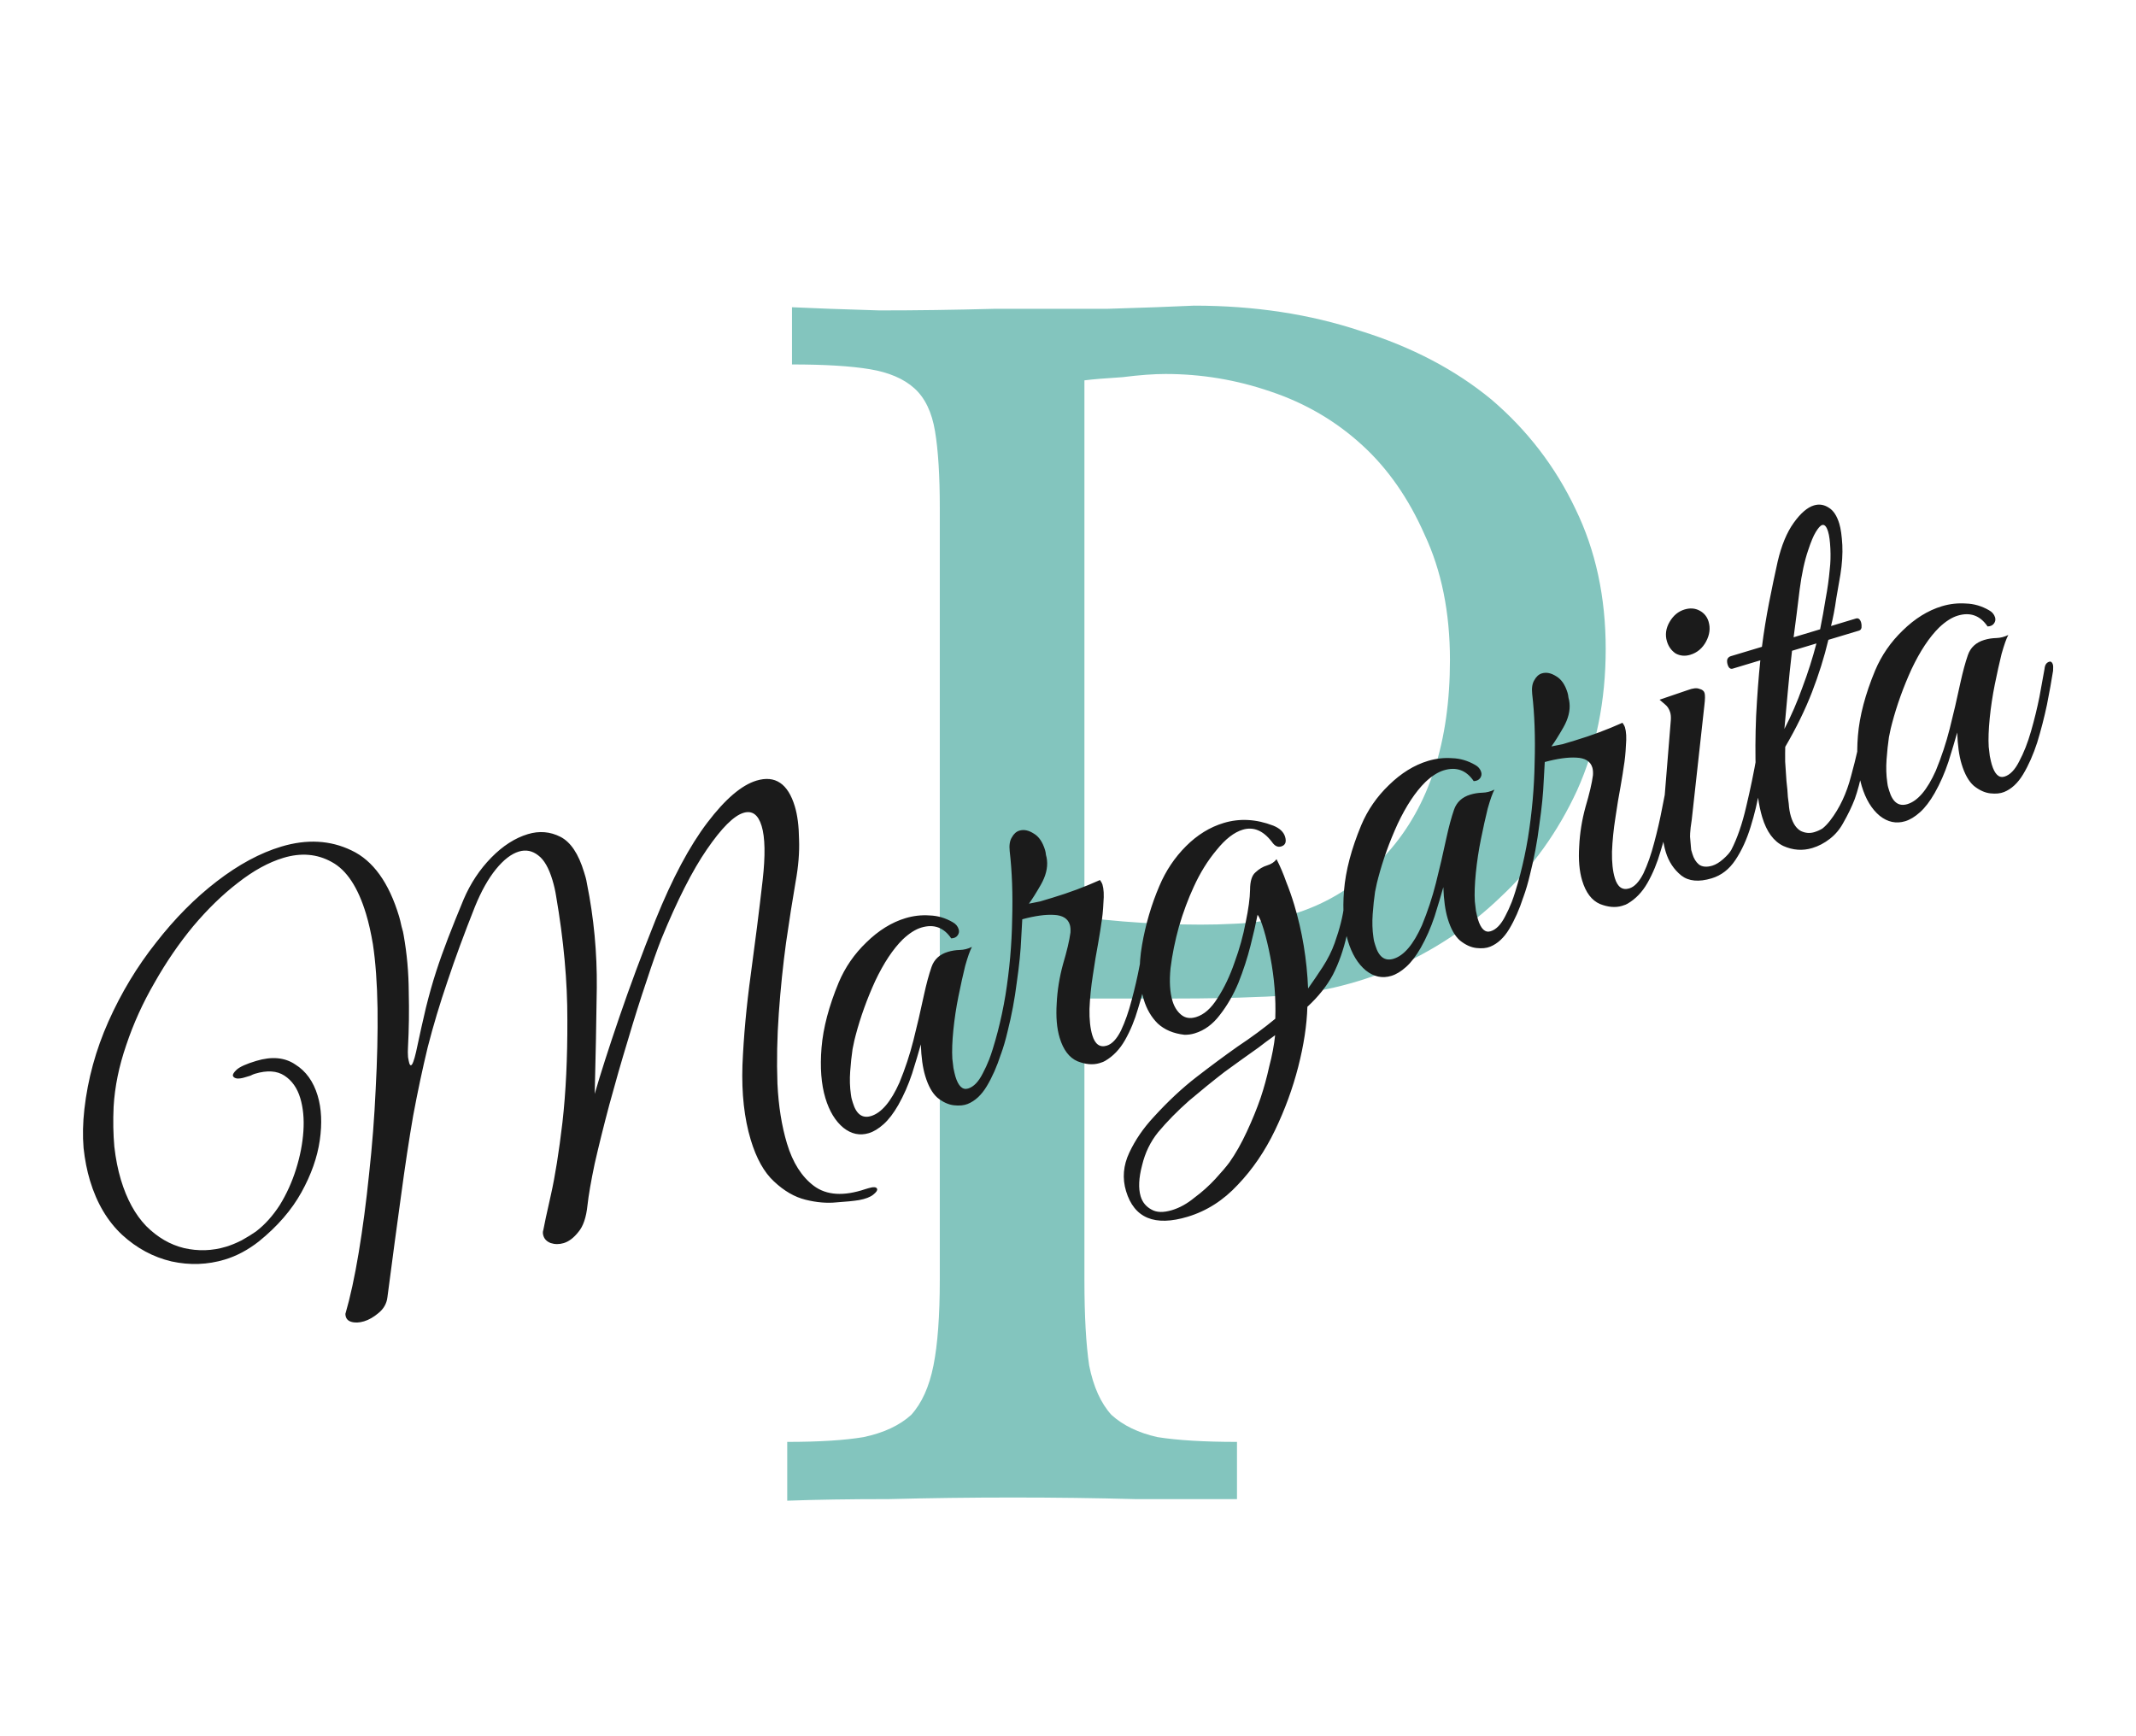
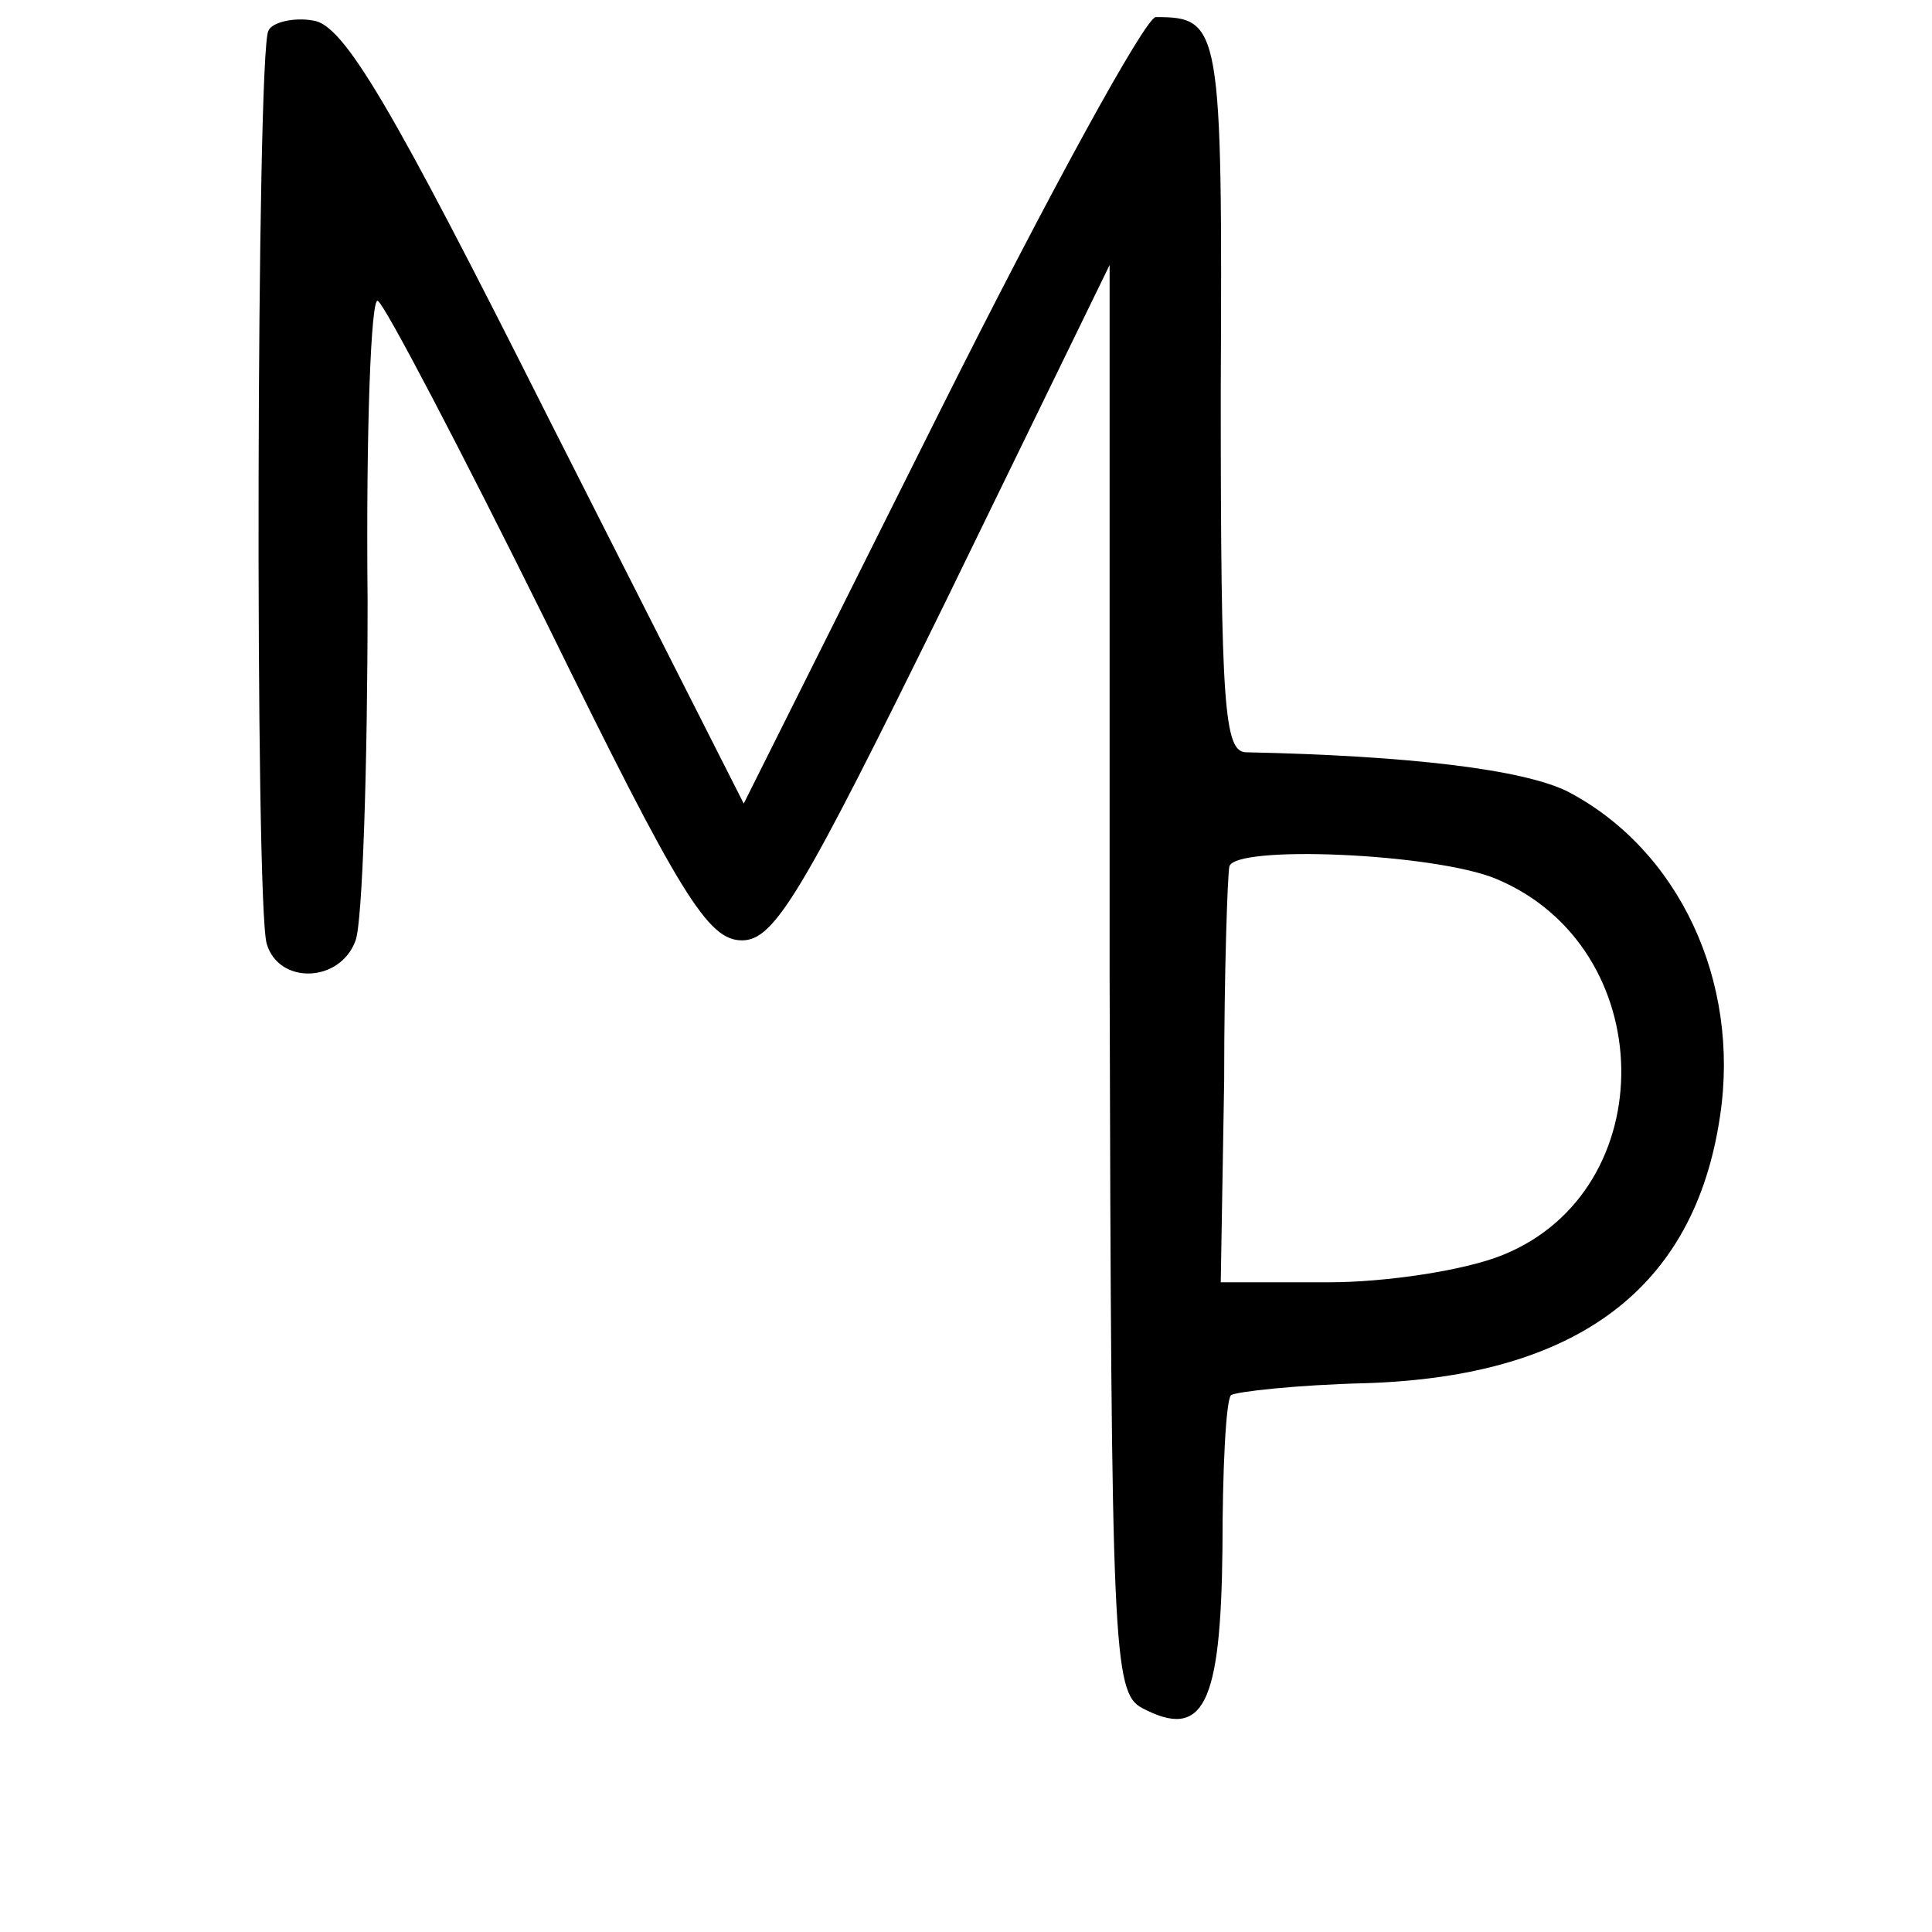
- <svg xmlns="http://www.w3.org/2000/svg" width="192" height="156" viewBox="0 0 192 156" fill="none">
-   <path d="M97.476 115.048C97.476 118.286 97.619 120.857 97.905 122.762C98.285 124.667 98.952 126.143 99.905 127.191C100.952 128.143 102.333 128.809 104.047 129.19C105.857 129.476 108.238 129.619 111.19 129.619V134.762C108.619 134.762 105.571 134.762 102.048 134.762C98.524 134.667 94.857 134.619 91.047 134.619C87.238 134.619 83.524 134.667 79.905 134.762C76.381 134.762 73.333 134.81 70.762 134.905V129.619C73.619 129.619 75.905 129.476 77.619 129.19C79.428 128.809 80.857 128.143 81.905 127.191C82.857 126.143 83.524 124.667 83.905 122.762C84.285 120.857 84.476 118.286 84.476 115.048V45.619C84.476 42.762 84.333 40.476 84.047 38.762C83.762 37.048 83.143 35.762 82.19 34.905C81.238 34.048 79.905 33.476 78.19 33.19C76.476 32.905 74.143 32.762 71.19 32.762V27.619C73.19 27.714 75.809 27.809 79.047 27.905C82.381 27.905 85.809 27.857 89.333 27.762C92.857 27.762 96.238 27.762 99.476 27.762C102.714 27.667 105.333 27.571 107.333 27.476C112.762 27.476 117.762 28.238 122.333 29.762C126.904 31.191 130.809 33.238 134.048 35.905C137.286 38.667 139.809 41.952 141.619 45.762C143.428 49.476 144.333 53.667 144.333 58.333C144.333 63 143.476 67.238 141.762 71.048C140.047 74.762 137.762 77.952 134.905 80.619C132.047 83.381 128.714 85.571 124.905 87.191C121.19 88.714 117.238 89.524 113.047 89.619C110.952 89.714 108.476 89.762 105.619 89.762C102.762 89.762 100.047 89.762 97.476 89.762V115.048ZM97.476 82.476C99.762 82.762 102.095 82.952 104.476 83.048C106.952 83.143 109.047 83.143 110.762 83.048C116.476 82.857 121.143 80.714 124.762 76.619C128.476 72.428 130.333 66.667 130.333 59.333C130.333 55.048 129.571 51.286 128.047 48.047C126.619 44.81 124.762 42.143 122.476 40.047C120.095 37.857 117.333 36.238 114.19 35.191C111.143 34.143 108 33.619 104.762 33.619C103.714 33.619 102.428 33.714 100.905 33.905C99.381 34 98.238 34.095 97.476 34.191V82.476Z" fill="#83C5BE" />
-   <path d="M77.21 107.884C76.725 107.962 76.049 108.03 75.184 108.087C74.327 108.175 73.404 108.096 72.414 107.851C71.423 107.606 70.478 107.059 69.577 106.21C68.686 105.392 67.987 104.142 67.481 102.461C66.9 100.531 66.653 98.297 66.737 95.76C66.844 93.181 67.094 90.458 67.487 87.59C67.879 84.722 68.235 81.899 68.553 79.121C68.803 76.907 68.774 75.287 68.464 74.26C68.155 73.232 67.612 72.836 66.833 73.07C65.962 73.332 64.865 74.426 63.544 76.352C62.244 78.237 60.879 80.922 59.45 84.407C59.084 85.333 58.635 86.605 58.104 88.225C57.564 89.813 57.008 91.576 56.437 93.513C55.856 95.419 55.301 97.352 54.77 99.311C54.261 101.229 53.824 102.991 53.458 104.594C53.123 106.189 52.906 107.442 52.807 108.355C52.693 109.442 52.423 110.236 51.997 110.738C51.58 111.27 51.138 111.607 50.671 111.748C50.267 111.869 49.876 111.868 49.499 111.744C49.153 111.61 48.934 111.388 48.84 111.077C48.784 110.89 48.783 110.72 48.839 110.568C48.914 110.138 49.14 109.085 49.519 107.41C49.897 105.734 50.243 103.559 50.559 100.884C50.864 98.178 51.011 95.112 50.998 91.687C51.008 88.222 50.67 84.504 49.984 80.535C49.915 80.081 49.806 79.604 49.656 79.106C49.328 78.017 48.902 77.279 48.379 76.893C47.846 76.477 47.268 76.362 46.646 76.549C45.961 76.755 45.272 77.285 44.578 78.139C43.885 78.993 43.255 80.116 42.69 81.508C41.724 83.938 40.902 86.171 40.225 88.208C39.539 90.214 38.946 92.192 38.446 94.142C37.978 96.082 37.542 98.131 37.14 100.289C36.768 102.438 36.404 104.839 36.049 107.492C35.684 110.114 35.275 113.157 34.824 116.619C34.756 117.183 34.49 117.653 34.027 118.031C33.594 118.398 33.16 118.648 32.724 118.779C32.288 118.91 31.902 118.925 31.566 118.822C31.23 118.72 31.057 118.483 31.047 118.113C31.481 116.624 31.88 114.79 32.242 112.61C32.605 110.43 32.915 108.079 33.174 105.556C33.456 102.994 33.654 100.439 33.77 97.891C33.908 95.304 33.963 92.894 33.936 90.662C33.9 88.398 33.761 86.471 33.52 84.88C33.432 84.363 33.338 83.882 33.238 83.437C33.138 82.992 33.027 82.567 32.905 82.162C32.184 79.765 31.155 78.208 29.819 77.49C28.513 76.762 27.067 76.637 25.479 77.115C24.141 77.518 22.771 78.27 21.371 79.37C19.993 80.43 18.654 81.733 17.354 83.278C16.084 84.815 14.929 86.503 13.888 88.344C12.837 90.154 11.991 92.022 11.348 93.947C10.695 95.841 10.317 97.686 10.213 99.483C10.155 100.756 10.177 101.955 10.277 103.079C10.4 104.162 10.597 105.155 10.868 106.058C11.393 107.801 12.149 109.186 13.137 110.213C14.156 111.23 15.289 111.891 16.535 112.195C17.812 112.489 19.073 112.449 20.318 112.074C20.753 111.943 21.222 111.751 21.723 111.499C22.246 111.205 22.675 110.94 23.011 110.703C23.811 110.089 24.523 109.298 25.148 108.329C25.764 107.329 26.253 106.248 26.616 105.086C26.98 103.924 27.198 102.789 27.272 101.681C27.346 100.572 27.251 99.582 26.989 98.71C26.717 97.808 26.244 97.136 25.567 96.694C24.891 96.253 24.009 96.196 22.919 96.524C22.794 96.561 22.659 96.619 22.513 96.697C22.388 96.734 22.248 96.776 22.093 96.823L21.952 96.865C21.735 96.931 21.523 96.961 21.317 96.955C21.102 96.918 20.976 96.837 20.939 96.712C20.901 96.588 21.015 96.401 21.279 96.152C21.575 95.893 22.158 95.632 23.03 95.37C24.431 94.948 25.6 95.055 26.538 95.689C27.497 96.283 28.169 97.218 28.553 98.494C28.9 99.646 28.964 100.985 28.744 102.511C28.524 104.037 27.975 105.594 27.095 107.183C26.215 108.772 24.943 110.241 23.278 111.591C22.289 112.364 21.265 112.91 20.207 113.228C18.65 113.697 17.055 113.753 15.42 113.396C13.775 113.008 12.297 112.214 10.985 111.013C9.664 109.781 8.698 108.154 8.089 106.131C7.818 105.228 7.625 104.25 7.512 103.198C7.421 102.105 7.445 100.944 7.584 99.714C7.89 97.008 8.61 94.381 9.744 91.832C10.9 89.244 12.327 86.879 14.025 84.739C15.713 82.567 17.536 80.728 19.494 79.223C21.451 77.717 23.379 76.678 25.277 76.107C27.581 75.413 29.686 75.527 31.593 76.447C33.53 77.357 34.958 79.338 35.876 82.388C35.942 82.606 36.015 82.906 36.096 83.289C36.2 83.632 36.264 83.901 36.289 84.097C36.58 85.741 36.731 87.427 36.742 89.155C36.784 90.874 36.76 92.544 36.672 94.167C36.653 94.444 36.655 94.732 36.677 95.031C36.721 95.289 36.757 95.465 36.785 95.558C36.832 95.714 36.886 95.782 36.949 95.763C37.073 95.726 37.224 95.324 37.401 94.558C37.723 93.035 38.019 91.707 38.289 90.573C38.581 89.399 38.885 88.323 39.202 87.345C39.518 86.367 39.877 85.359 40.278 84.322C40.678 83.285 41.144 82.126 41.676 80.846C42.294 79.404 43.123 78.153 44.161 77.094C45.2 76.034 46.296 75.331 47.448 74.984C48.475 74.675 49.45 74.755 50.372 75.224C51.294 75.694 52.003 76.753 52.5 78.403C52.556 78.59 52.603 78.745 52.64 78.87C52.678 78.994 52.718 79.186 52.762 79.444C53.382 82.517 53.675 85.637 53.644 88.803C53.603 91.939 53.541 95.115 53.457 98.331C53.972 96.547 54.708 94.254 55.664 91.454C56.621 88.654 57.709 85.729 58.93 82.68C60.428 78.97 61.979 76.059 63.583 73.946C65.188 71.834 66.66 70.576 67.998 70.173C69.679 69.667 70.829 70.442 71.447 72.496C71.681 73.274 71.807 74.255 71.824 75.438C71.871 76.612 71.767 77.9 71.51 79.301C71.237 80.877 70.952 82.694 70.655 84.752C70.38 86.77 70.164 88.872 70.007 91.058C69.85 93.244 69.809 95.361 69.882 97.41C69.977 99.418 70.264 101.216 70.742 102.804C71.257 104.516 72.063 105.784 73.16 106.608C74.297 107.454 75.837 107.551 77.779 106.898L78.06 106.814C78.526 106.673 78.788 106.696 78.844 106.883C78.882 107.008 78.764 107.179 78.49 107.397C78.216 107.615 77.79 107.778 77.21 107.884ZM86.98 99.24C86.647 99.374 86.234 99.414 85.742 99.358C85.25 99.302 84.758 99.077 84.266 98.682C83.805 98.278 83.438 97.624 83.166 96.722C82.941 95.975 82.81 95.03 82.771 93.887C82.576 94.591 82.314 95.468 81.984 96.517C81.646 97.536 81.233 98.475 80.745 99.335C80.322 100.073 79.883 100.646 79.429 101.055C78.975 101.463 78.53 101.733 78.094 101.864C77.285 102.107 76.523 101.946 75.81 101.38C75.087 100.783 74.547 99.893 74.191 98.71C73.817 97.465 73.701 95.955 73.846 94.18C73.991 92.405 74.506 90.451 75.391 88.317C75.966 86.956 76.793 85.756 77.873 84.719C78.974 83.64 80.147 82.913 81.392 82.539C82.109 82.323 82.831 82.242 83.559 82.294C84.279 82.315 84.967 82.515 85.624 82.894C85.908 83.047 86.092 83.263 86.176 83.543C86.232 83.73 86.201 83.909 86.083 84.081C85.965 84.252 85.772 84.344 85.504 84.356C84.834 83.37 83.938 83.046 82.818 83.383C82.289 83.542 81.733 83.896 81.151 84.445C80.262 85.323 79.433 86.574 78.665 88.197C77.929 89.811 77.347 91.429 76.918 93.052C76.85 93.276 76.755 93.695 76.635 94.308C76.545 94.912 76.474 95.579 76.422 96.307C76.369 97.036 76.39 97.726 76.484 98.376C76.509 98.573 76.536 98.717 76.564 98.811C76.583 98.873 76.616 98.982 76.662 99.138C76.972 100.165 77.515 100.561 78.294 100.327C79.227 100.046 80.08 99.043 80.85 97.317C81.36 96.077 81.777 94.814 82.103 93.528C82.429 92.242 82.747 90.873 83.057 89.422C83.271 88.441 83.496 87.609 83.732 86.927C83.968 86.245 84.459 85.791 85.206 85.567C85.549 85.463 85.905 85.407 86.276 85.397C86.646 85.388 87.009 85.295 87.364 85.121C87.19 85.445 86.988 86.015 86.758 86.831C86.56 87.637 86.358 88.547 86.154 89.559C85.949 90.571 85.796 91.585 85.694 92.6C85.592 93.615 85.562 94.473 85.603 95.173C85.628 95.37 85.661 95.648 85.702 96.009C85.774 96.361 85.833 96.615 85.88 96.77C86.142 97.642 86.522 98.003 87.02 97.853C87.519 97.703 87.959 97.248 88.341 96.488C88.754 95.719 89.11 94.814 89.408 93.773C89.706 92.733 89.957 91.707 90.162 90.695C90.357 89.651 90.51 88.808 90.622 88.163C90.653 87.814 90.793 87.602 91.042 87.527C91.197 87.481 91.308 87.566 91.374 87.784C91.402 87.877 91.407 88.063 91.388 88.34C91.249 89.23 91.064 90.253 90.835 91.409C90.596 92.533 90.306 93.656 89.965 94.777C89.614 95.867 89.19 96.826 88.692 97.655C88.217 98.443 87.646 98.972 86.98 99.24ZM98.838 95.569C98.246 95.747 97.585 95.692 96.853 95.403C96.111 95.083 95.577 94.378 95.249 93.288C94.996 92.448 94.908 91.422 94.984 90.211C95.039 89.04 95.228 87.863 95.551 86.679C95.905 85.487 96.128 84.537 96.221 83.83C96.239 83.553 96.221 83.321 96.164 83.134C95.996 82.574 95.516 82.277 94.725 82.243C93.965 82.2 93.02 82.332 91.89 82.638L91.794 84.348C91.751 85.447 91.62 86.759 91.4 88.285C91.212 89.802 90.931 91.295 90.559 92.765C90.218 94.226 89.771 95.447 89.217 96.428C89.174 96.509 89.105 96.564 89.012 96.591C88.887 96.629 88.786 96.575 88.708 96.428C88.599 96.291 88.605 96.086 88.726 95.812C89.453 93.828 90.004 91.71 90.379 89.458C90.744 87.176 90.944 84.909 90.98 82.657C91.046 80.397 90.972 78.348 90.759 76.511C90.702 75.985 90.766 75.576 90.949 75.283C91.124 74.959 91.35 74.755 91.631 74.67C92.035 74.548 92.47 74.638 92.934 74.94C93.389 75.21 93.724 75.704 93.939 76.42C93.977 76.544 94.004 76.689 94.019 76.854C94.066 77.01 94.097 77.17 94.113 77.335C94.185 78.026 93.999 78.761 93.555 79.54C93.132 80.278 92.776 80.844 92.487 81.236C92.807 81.174 93.144 81.106 93.495 81.034C93.838 80.931 94.211 80.819 94.616 80.697C96.079 80.257 97.499 79.728 98.874 79.11C98.993 79.278 99.066 79.409 99.094 79.502C99.216 79.907 99.246 80.458 99.184 81.156C99.154 81.844 99.089 82.474 98.99 83.047C98.95 83.365 98.855 83.953 98.707 84.813C98.549 85.641 98.392 86.588 98.237 87.653C98.073 88.687 97.972 89.702 97.932 90.698C97.914 91.654 97.999 92.444 98.186 93.066C98.43 93.876 98.863 94.186 99.486 93.999C99.953 93.859 100.377 93.408 100.759 92.648C101.132 91.857 101.452 90.946 101.719 89.915C102.008 88.844 102.243 87.822 102.426 86.851C102.631 85.838 102.783 85.046 102.882 84.473C102.912 84.124 103.037 83.917 103.255 83.851C103.379 83.814 103.474 83.904 103.54 84.122C103.577 84.246 103.587 84.447 103.568 84.724C103.442 85.543 103.281 86.475 103.085 87.518C102.89 88.561 102.628 89.608 102.299 90.657C102.001 91.697 101.608 92.647 101.12 93.507C100.654 94.327 100.059 94.947 99.337 95.368C99.253 95.427 99.087 95.494 98.838 95.569ZM106.75 109.381C103.793 110.271 101.949 109.502 101.218 107.074C100.872 105.922 100.967 104.773 101.505 103.627C102.042 102.481 102.773 101.412 103.697 100.421C104.972 99.019 106.257 97.817 107.552 96.817C108.846 95.816 110.081 94.901 111.257 94.071C112.474 93.264 113.599 92.433 114.632 91.579C114.696 89.76 114.549 87.92 114.192 86.059C114.005 85.097 113.808 84.273 113.602 83.589C113.386 82.873 113.199 82.42 113.04 82.23C112.894 82.987 112.682 83.916 112.403 85.019C112.124 86.121 111.762 87.232 111.318 88.35C110.864 89.437 110.306 90.403 109.643 91.247C109.012 92.082 108.261 92.631 107.389 92.893C107.078 92.987 106.768 93.029 106.46 93.02C105.476 92.909 104.678 92.572 104.067 92.009C103.488 91.436 103.067 90.715 102.805 89.843C102.383 88.442 102.333 86.811 102.655 84.948C102.977 83.086 103.497 81.317 104.215 79.641C104.79 78.28 105.586 77.09 106.603 76.071C107.62 75.052 108.752 74.355 109.997 73.98C111.429 73.549 112.912 73.629 114.448 74.219C115.027 74.452 115.383 74.786 115.514 75.222C115.654 75.689 115.538 75.978 115.164 76.091C114.853 76.184 114.574 76.048 114.328 75.681C113.545 74.66 112.672 74.295 111.707 74.585C110.928 74.82 110.144 75.429 109.354 76.414C108.555 77.367 107.869 78.473 107.298 79.732C106.803 80.797 106.362 81.982 105.975 83.287C105.618 84.583 105.365 85.83 105.217 87.029C105.099 88.219 105.158 89.202 105.392 89.981C105.551 90.51 105.812 90.924 106.173 91.222C106.535 91.521 106.98 91.591 107.509 91.431C108.225 91.216 108.869 90.648 109.441 89.729C110.044 88.801 110.554 87.731 110.97 86.519C111.418 85.298 111.751 84.095 111.971 82.908C112.222 81.712 112.354 80.739 112.365 79.989C112.368 79.207 112.532 78.682 112.859 78.414C113.176 78.115 113.522 77.909 113.895 77.797C114.269 77.684 114.552 77.497 114.745 77.236C115.075 77.883 115.364 78.56 115.611 79.266C115.879 79.933 116.121 80.624 116.337 81.339C117.058 83.736 117.473 86.242 117.581 88.858C118.01 88.253 118.446 87.613 118.887 86.937C119.351 86.221 119.711 85.501 119.969 84.778C120.428 83.486 120.714 82.347 120.825 81.363C120.958 80.339 121.058 79.545 121.126 78.981C121.219 78.614 121.375 78.397 121.593 78.331C121.78 78.275 121.901 78.341 121.957 78.527C122.004 78.683 121.998 78.888 121.939 79.144C121.658 81.028 121.368 82.66 121.07 84.039C120.763 85.388 120.343 86.584 119.808 87.628C119.264 88.64 118.5 89.6 117.517 90.507C117.469 92.151 117.195 93.948 116.696 95.897C116.196 97.847 115.497 99.755 114.599 101.621C113.701 103.486 112.594 105.11 111.278 106.49C109.972 107.902 108.462 108.866 106.75 109.381ZM105.349 108.784C106.034 108.578 106.703 108.207 107.356 107.671C108.05 107.157 108.678 106.594 109.241 105.983C109.804 105.372 110.23 104.871 110.52 104.478C111.067 103.702 111.588 102.782 112.082 101.716C112.576 100.651 112.986 99.645 113.312 98.698C113.616 97.792 113.875 96.848 114.089 95.867C114.344 94.908 114.521 93.972 114.619 93.059C114.398 93.228 114.12 93.43 113.784 93.667C113.479 93.895 113.258 94.063 113.121 94.172C112.197 94.824 111.178 95.555 110.064 96.366C108.99 97.198 107.926 98.062 106.872 98.956C105.826 99.882 104.904 100.821 104.105 101.775C103.411 102.629 102.929 103.623 102.659 104.756C102.358 105.899 102.316 106.829 102.531 107.545C102.69 108.074 103.013 108.469 103.499 108.73C103.954 109.001 104.57 109.019 105.349 108.784ZM133.946 85.103C133.613 85.238 133.2 85.277 132.708 85.221C132.216 85.166 131.724 84.94 131.232 84.545C130.771 84.141 130.404 83.488 130.132 82.585C129.908 81.838 129.776 80.893 129.738 79.75C129.542 80.454 129.28 81.331 128.951 82.38C128.612 83.399 128.199 84.338 127.711 85.198C127.288 85.936 126.85 86.51 126.395 86.918C125.941 87.326 125.496 87.596 125.06 87.727C124.251 87.971 123.49 87.809 122.776 87.243C122.053 86.646 121.514 85.756 121.157 84.573C120.783 83.328 120.668 81.818 120.812 80.043C120.957 78.268 121.472 76.314 122.358 74.18C122.932 72.819 123.76 71.62 124.839 70.582C125.94 69.503 127.114 68.777 128.359 68.402C129.075 68.186 129.797 68.105 130.526 68.157C131.245 68.178 131.933 68.379 132.59 68.758C132.874 68.91 133.058 69.126 133.142 69.406C133.198 69.593 133.168 69.772 133.049 69.944C132.931 70.115 132.738 70.207 132.47 70.22C131.8 69.233 130.905 68.909 129.784 69.246C129.255 69.405 128.699 69.759 128.117 70.308C127.228 71.187 126.399 72.438 125.632 74.061C124.895 75.674 124.313 77.292 123.885 78.915C123.816 79.139 123.722 79.558 123.601 80.171C123.511 80.776 123.44 81.442 123.388 82.171C123.336 82.899 123.356 83.589 123.45 84.24C123.475 84.436 123.502 84.581 123.53 84.674C123.549 84.736 123.582 84.845 123.629 85.001C123.938 86.028 124.482 86.424 125.26 86.19C126.194 85.909 127.046 84.906 127.816 83.18C128.326 81.94 128.744 80.677 129.069 79.391C129.395 78.105 129.713 76.736 130.023 75.285C130.237 74.304 130.462 73.472 130.698 72.79C130.934 72.108 131.425 71.655 132.173 71.43C132.515 71.327 132.871 71.27 133.242 71.26C133.612 71.251 133.975 71.159 134.33 70.984C134.156 71.308 133.954 71.878 133.724 72.694C133.526 73.501 133.324 74.41 133.12 75.422C132.915 76.434 132.762 77.448 132.66 78.463C132.558 79.478 132.528 80.336 132.569 81.037C132.594 81.233 132.627 81.511 132.668 81.873C132.74 82.224 132.799 82.478 132.846 82.634C133.108 83.505 133.489 83.866 133.987 83.716C134.485 83.566 134.925 83.111 135.307 82.351C135.721 81.582 136.076 80.677 136.374 79.637C136.672 78.596 136.924 77.57 137.128 76.558C137.323 75.515 137.477 74.671 137.588 74.026C137.619 73.677 137.759 73.466 138.008 73.391C138.163 73.344 138.274 73.429 138.34 73.647C138.368 73.74 138.373 73.926 138.354 74.203C138.215 75.094 138.031 76.117 137.801 77.272C137.562 78.396 137.273 79.519 136.931 80.64C136.58 81.73 136.156 82.69 135.658 83.519C135.183 84.307 134.612 84.835 133.946 85.103ZM145.804 81.432C145.213 81.61 144.551 81.555 143.819 81.266C143.077 80.946 142.543 80.241 142.215 79.152C141.962 78.311 141.874 77.285 141.951 76.074C142.005 74.903 142.194 73.726 142.517 72.543C142.871 71.35 143.094 70.4 143.187 69.693C143.205 69.416 143.187 69.184 143.13 68.997C142.962 68.437 142.482 68.14 141.691 68.106C140.931 68.063 139.986 68.195 138.856 68.501L138.76 70.211C138.717 71.31 138.586 72.623 138.366 74.148C138.178 75.665 137.898 77.158 137.525 78.628C137.184 80.089 136.737 81.31 136.183 82.291C136.14 82.372 136.071 82.427 135.978 82.455C135.854 82.492 135.752 82.438 135.674 82.292C135.565 82.155 135.571 81.949 135.692 81.675C136.419 79.691 136.97 77.573 137.345 75.322C137.71 73.039 137.91 70.772 137.946 68.521C138.012 66.26 137.939 64.211 137.725 62.375C137.669 61.848 137.732 61.439 137.916 61.146C138.09 60.822 138.317 60.618 138.597 60.533C139.002 60.412 139.436 60.502 139.9 60.803C140.355 61.074 140.69 61.567 140.906 62.283C140.943 62.407 140.97 62.552 140.986 62.717C141.032 62.873 141.064 63.033 141.079 63.198C141.152 63.889 140.965 64.624 140.521 65.403C140.098 66.141 139.742 66.707 139.453 67.1C139.774 67.037 140.11 66.97 140.462 66.898C140.804 66.795 141.178 66.682 141.582 66.561C143.045 66.12 144.465 65.591 145.84 64.973C145.959 65.141 146.032 65.272 146.06 65.365C146.182 65.77 146.212 66.321 146.15 67.019C146.12 67.707 146.055 68.337 145.956 68.91C145.916 69.228 145.821 69.817 145.673 70.676C145.515 71.504 145.358 72.451 145.204 73.516C145.04 74.55 144.938 75.565 144.898 76.562C144.88 77.518 144.965 78.307 145.152 78.93C145.396 79.739 145.829 80.05 146.452 79.862C146.919 79.722 147.343 79.272 147.726 78.511C148.099 77.72 148.418 76.809 148.685 75.778C148.974 74.707 149.209 73.685 149.392 72.714C149.597 71.702 149.749 70.909 149.848 70.336C149.879 69.987 150.003 69.78 150.221 69.714C150.345 69.677 150.441 69.767 150.506 69.985C150.544 70.11 150.553 70.31 150.535 70.588C150.408 71.407 150.247 72.338 150.051 73.381C149.856 74.424 149.594 75.471 149.265 76.52C148.967 77.561 148.574 78.511 148.086 79.371C147.62 80.19 147.025 80.81 146.304 81.231C146.22 81.29 146.053 81.357 145.804 81.432ZM151.932 58.862C151.465 59.003 151.029 58.964 150.624 58.747C150.241 58.489 149.979 58.126 149.838 57.659C149.66 57.068 149.739 56.484 150.075 55.907C150.41 55.331 150.859 54.959 151.419 54.79C151.917 54.64 152.368 54.674 152.773 54.891C153.178 55.109 153.447 55.436 153.578 55.872C153.756 56.463 153.681 57.062 153.355 57.67C153.029 58.277 152.554 58.675 151.932 58.862ZM153.856 78.958C152.704 79.304 151.796 79.221 151.133 78.708C150.46 78.164 149.992 77.456 149.729 76.584C149.589 76.117 149.495 75.636 149.448 75.141C149.422 74.606 149.427 74.112 149.461 73.661L150.186 64.735C150.204 64.457 150.185 64.225 150.129 64.039C150.035 63.728 149.878 63.486 149.657 63.315C149.426 63.113 149.265 62.975 149.175 62.9L151.715 62.034C152.173 61.862 152.519 61.826 152.752 61.925C153.008 61.984 153.163 62.107 153.219 62.294C153.276 62.481 153.27 62.856 153.201 63.419L152.067 73.691C152.067 73.691 152.034 73.921 151.969 74.382C151.926 74.803 151.908 75.08 151.914 75.214C151.961 75.709 151.988 76.023 151.994 76.157C152.001 76.291 152.009 76.374 152.018 76.405C152.027 76.436 152.065 76.56 152.13 76.778C152.252 77.183 152.448 77.497 152.72 77.721C153.021 77.936 153.422 77.968 153.92 77.818C154.231 77.724 154.562 77.523 154.909 77.215C155.258 76.906 155.498 76.63 155.629 76.387C156.163 75.344 156.607 74.056 156.96 72.524C157.335 70.951 157.654 69.412 157.914 67.908C157.945 67.559 158.053 67.357 158.24 67.301C158.396 67.254 158.506 67.339 158.571 67.557C158.609 67.682 158.618 67.883 158.6 68.16C158.486 68.907 158.341 69.834 158.164 70.939C157.987 72.045 157.718 73.178 157.355 74.34C157.012 75.461 156.563 76.446 156.002 77.293C155.443 78.141 154.728 78.695 153.856 78.958ZM162.903 76.234C162.032 76.497 161.165 76.435 160.302 76.05C159.431 75.633 158.797 74.772 158.403 73.464C158.094 72.437 157.902 71.12 157.826 69.513C157.771 67.866 157.78 66.149 157.853 64.362C157.948 62.534 158.074 60.866 158.231 59.359L155.757 60.104C155.539 60.17 155.383 60.047 155.29 59.736C155.243 59.58 155.232 59.43 155.257 59.287C155.313 59.135 155.418 59.035 155.574 58.988L158.376 58.145C158.548 56.803 158.762 55.482 159.016 54.184C159.271 52.885 159.528 51.653 159.789 50.488C160.13 49.028 160.611 47.864 161.233 46.998C161.855 46.132 162.461 45.61 163.053 45.432C163.52 45.291 163.965 45.361 164.389 45.641C164.803 45.889 165.119 46.372 165.334 47.088C165.465 47.524 165.555 48.159 165.602 48.993C165.64 49.796 165.584 50.679 165.431 51.642C165.344 52.143 165.221 52.859 165.059 53.79C164.93 54.712 164.771 55.541 164.586 56.276L166.827 55.601C167.045 55.535 167.2 55.658 167.295 55.969C167.331 56.094 167.342 56.243 167.327 56.418C167.303 56.561 167.228 56.651 167.103 56.689L164.348 57.518C163.973 59.091 163.479 60.665 162.868 62.241C162.256 63.818 161.457 65.45 160.471 67.138C160.462 67.447 160.459 67.889 160.464 68.465C160.499 69.031 160.538 69.614 160.581 70.211C160.648 70.769 160.691 71.248 160.709 71.65C160.759 72.042 160.785 72.238 160.785 72.238C160.813 72.671 160.878 73.059 160.982 73.401C161.178 74.055 161.48 74.49 161.884 74.708C162.28 74.894 162.679 74.927 163.085 74.805C163.333 74.73 163.574 74.624 163.804 74.487C164.025 74.318 164.258 74.078 164.503 73.767C165.358 72.661 165.989 71.316 166.396 69.734C166.833 68.143 167.176 66.631 167.424 65.198C167.499 64.769 167.629 64.526 167.816 64.469C167.941 64.432 168.031 64.507 168.087 64.693C168.115 64.787 168.119 64.972 168.101 65.249C167.848 66.887 167.618 68.212 167.414 69.224C167.21 70.237 166.978 71.104 166.72 71.826C166.454 72.518 166.108 73.233 165.686 73.971C165.381 74.538 164.982 75.015 164.487 75.401C163.991 75.788 163.464 76.066 162.903 76.234ZM161.224 57.288L163.606 56.571C163.798 55.63 163.962 54.715 164.103 53.824C164.273 52.924 164.397 52.038 164.473 51.166C164.541 50.602 164.56 49.986 164.528 49.316C164.496 48.647 164.429 48.141 164.325 47.799C164.185 47.332 164.007 47.131 163.789 47.197C163.632 47.244 163.441 47.454 163.214 47.828C163.008 48.161 162.781 48.705 162.533 49.458C162.207 50.405 161.952 51.586 161.767 52.999C161.602 54.373 161.422 55.802 161.224 57.288ZM160.395 65.532C161.017 64.326 161.558 63.077 162.018 61.784C162.509 60.482 162.928 59.168 163.275 57.841L161.081 58.502C160.928 59.804 160.799 61.065 160.691 62.285C160.584 63.506 160.485 64.588 160.395 65.532ZM180.138 71.2C179.804 71.334 179.391 71.373 178.899 71.318C178.408 71.262 177.916 71.037 177.422 70.642C176.962 70.238 176.595 69.584 176.323 68.681C176.098 67.934 175.967 66.989 175.929 65.847C175.732 66.551 175.47 67.427 175.141 68.477C174.803 69.495 174.39 70.435 173.902 71.294C173.479 72.033 173.041 72.606 172.586 73.014C172.131 73.423 171.687 73.692 171.251 73.824C170.442 74.067 169.681 73.906 168.967 73.34C168.244 72.743 167.705 71.853 167.348 70.67C166.973 69.425 166.859 67.915 167.004 66.14C167.149 64.365 167.664 62.41 168.549 60.277C169.123 58.916 169.951 57.716 171.03 56.678C172.131 55.6 173.305 54.873 174.55 54.498C175.266 54.283 175.988 54.202 176.717 54.254C177.436 54.275 178.125 54.475 178.781 54.854C179.065 55.007 179.249 55.223 179.333 55.503C179.389 55.69 179.359 55.869 179.24 56.04C179.123 56.212 178.929 56.304 178.661 56.316C177.991 55.33 177.096 55.005 175.975 55.343C175.446 55.502 174.89 55.856 174.309 56.404C173.419 57.283 172.59 58.534 171.822 60.157C171.086 61.771 170.504 63.389 170.076 65.011C170.007 65.236 169.913 65.654 169.792 66.268C169.703 66.872 169.631 67.538 169.579 68.267C169.526 68.996 169.547 69.686 169.642 70.336C169.666 70.532 169.693 70.677 169.721 70.77C169.741 70.833 169.773 70.942 169.82 71.097C170.129 72.124 170.673 72.521 171.45 72.287C172.384 72.006 173.236 71.002 174.007 69.277C174.516 68.037 174.935 66.774 175.26 65.488C175.586 64.201 175.904 62.833 176.214 61.381C176.429 60.4 176.653 59.569 176.889 58.887C177.125 58.205 177.617 57.751 178.364 57.526C178.707 57.423 179.062 57.367 179.434 57.357C179.804 57.347 180.167 57.255 180.522 57.081C180.346 57.404 180.145 57.975 179.915 58.791C179.717 59.597 179.516 60.507 179.31 61.519C179.106 62.531 178.954 63.544 178.851 64.56C178.749 65.575 178.719 66.433 178.76 67.133C178.784 67.329 178.818 67.608 178.859 67.969C178.931 68.321 178.99 68.575 179.037 68.73C179.299 69.602 179.679 69.963 180.177 69.813C180.675 69.663 181.116 69.208 181.498 68.448C181.911 67.678 182.268 66.773 182.565 65.733C182.864 64.693 183.115 63.667 183.319 62.655C183.514 61.611 183.668 60.767 183.779 60.123C183.81 59.774 183.95 59.562 184.199 59.487C184.354 59.44 184.465 59.526 184.531 59.744C184.558 59.837 184.564 60.022 184.546 60.299C184.406 61.19 184.221 62.213 183.993 63.368C183.754 64.493 183.464 65.616 183.123 66.737C182.771 67.827 182.347 68.786 181.849 69.615C181.373 70.403 180.803 70.931 180.138 71.2Z" fill="#1B1B1B" />
+ <svg xmlns="http://www.w3.org/2000/svg" version="1.0" width="113pt" height="113pt" viewBox="0 0 113 113" preserveAspectRatio="xMidYMid meet">
+   <g transform="translate(0,113) scale(0.1,-0.1)" fill="#000000" stroke="none">
+     <path d="M157 1112 c-7 -11 -8 -511 -1 -534 7 -24 43 -23 52 2 4 11 7 101 7 199 -1 99 2 178 6 175 4 -2 49 -88 99 -189 78 -159 94 -185 114 -185 19 0 35 27 119 198 l96 197 0 -417 c1 -392 2 -418 19 -427 36 -19 46 2 47 93 0 46 2 87 5 90 3 2 38 6 79 7 123 4 192 55 207 156 12 79 -24 156 -89 190 -26 13 -93 21 -188 23 -13 0 -15 26 -15 210 1 215 0 220 -38 220 -6 0 -63 -104 -126 -230 l-115 -230 -115 227 c-91 181 -119 229 -137 231 -11 2 -24 -1 -26 -6z m718 -496 c96 -40 98 -182 4 -220 -22 -9 -68 -16 -102 -16 l-63 0 2 118 c0 64 2 120 3 125 2 13 120 8 156 -7z" />
+   </g>
</svg>
